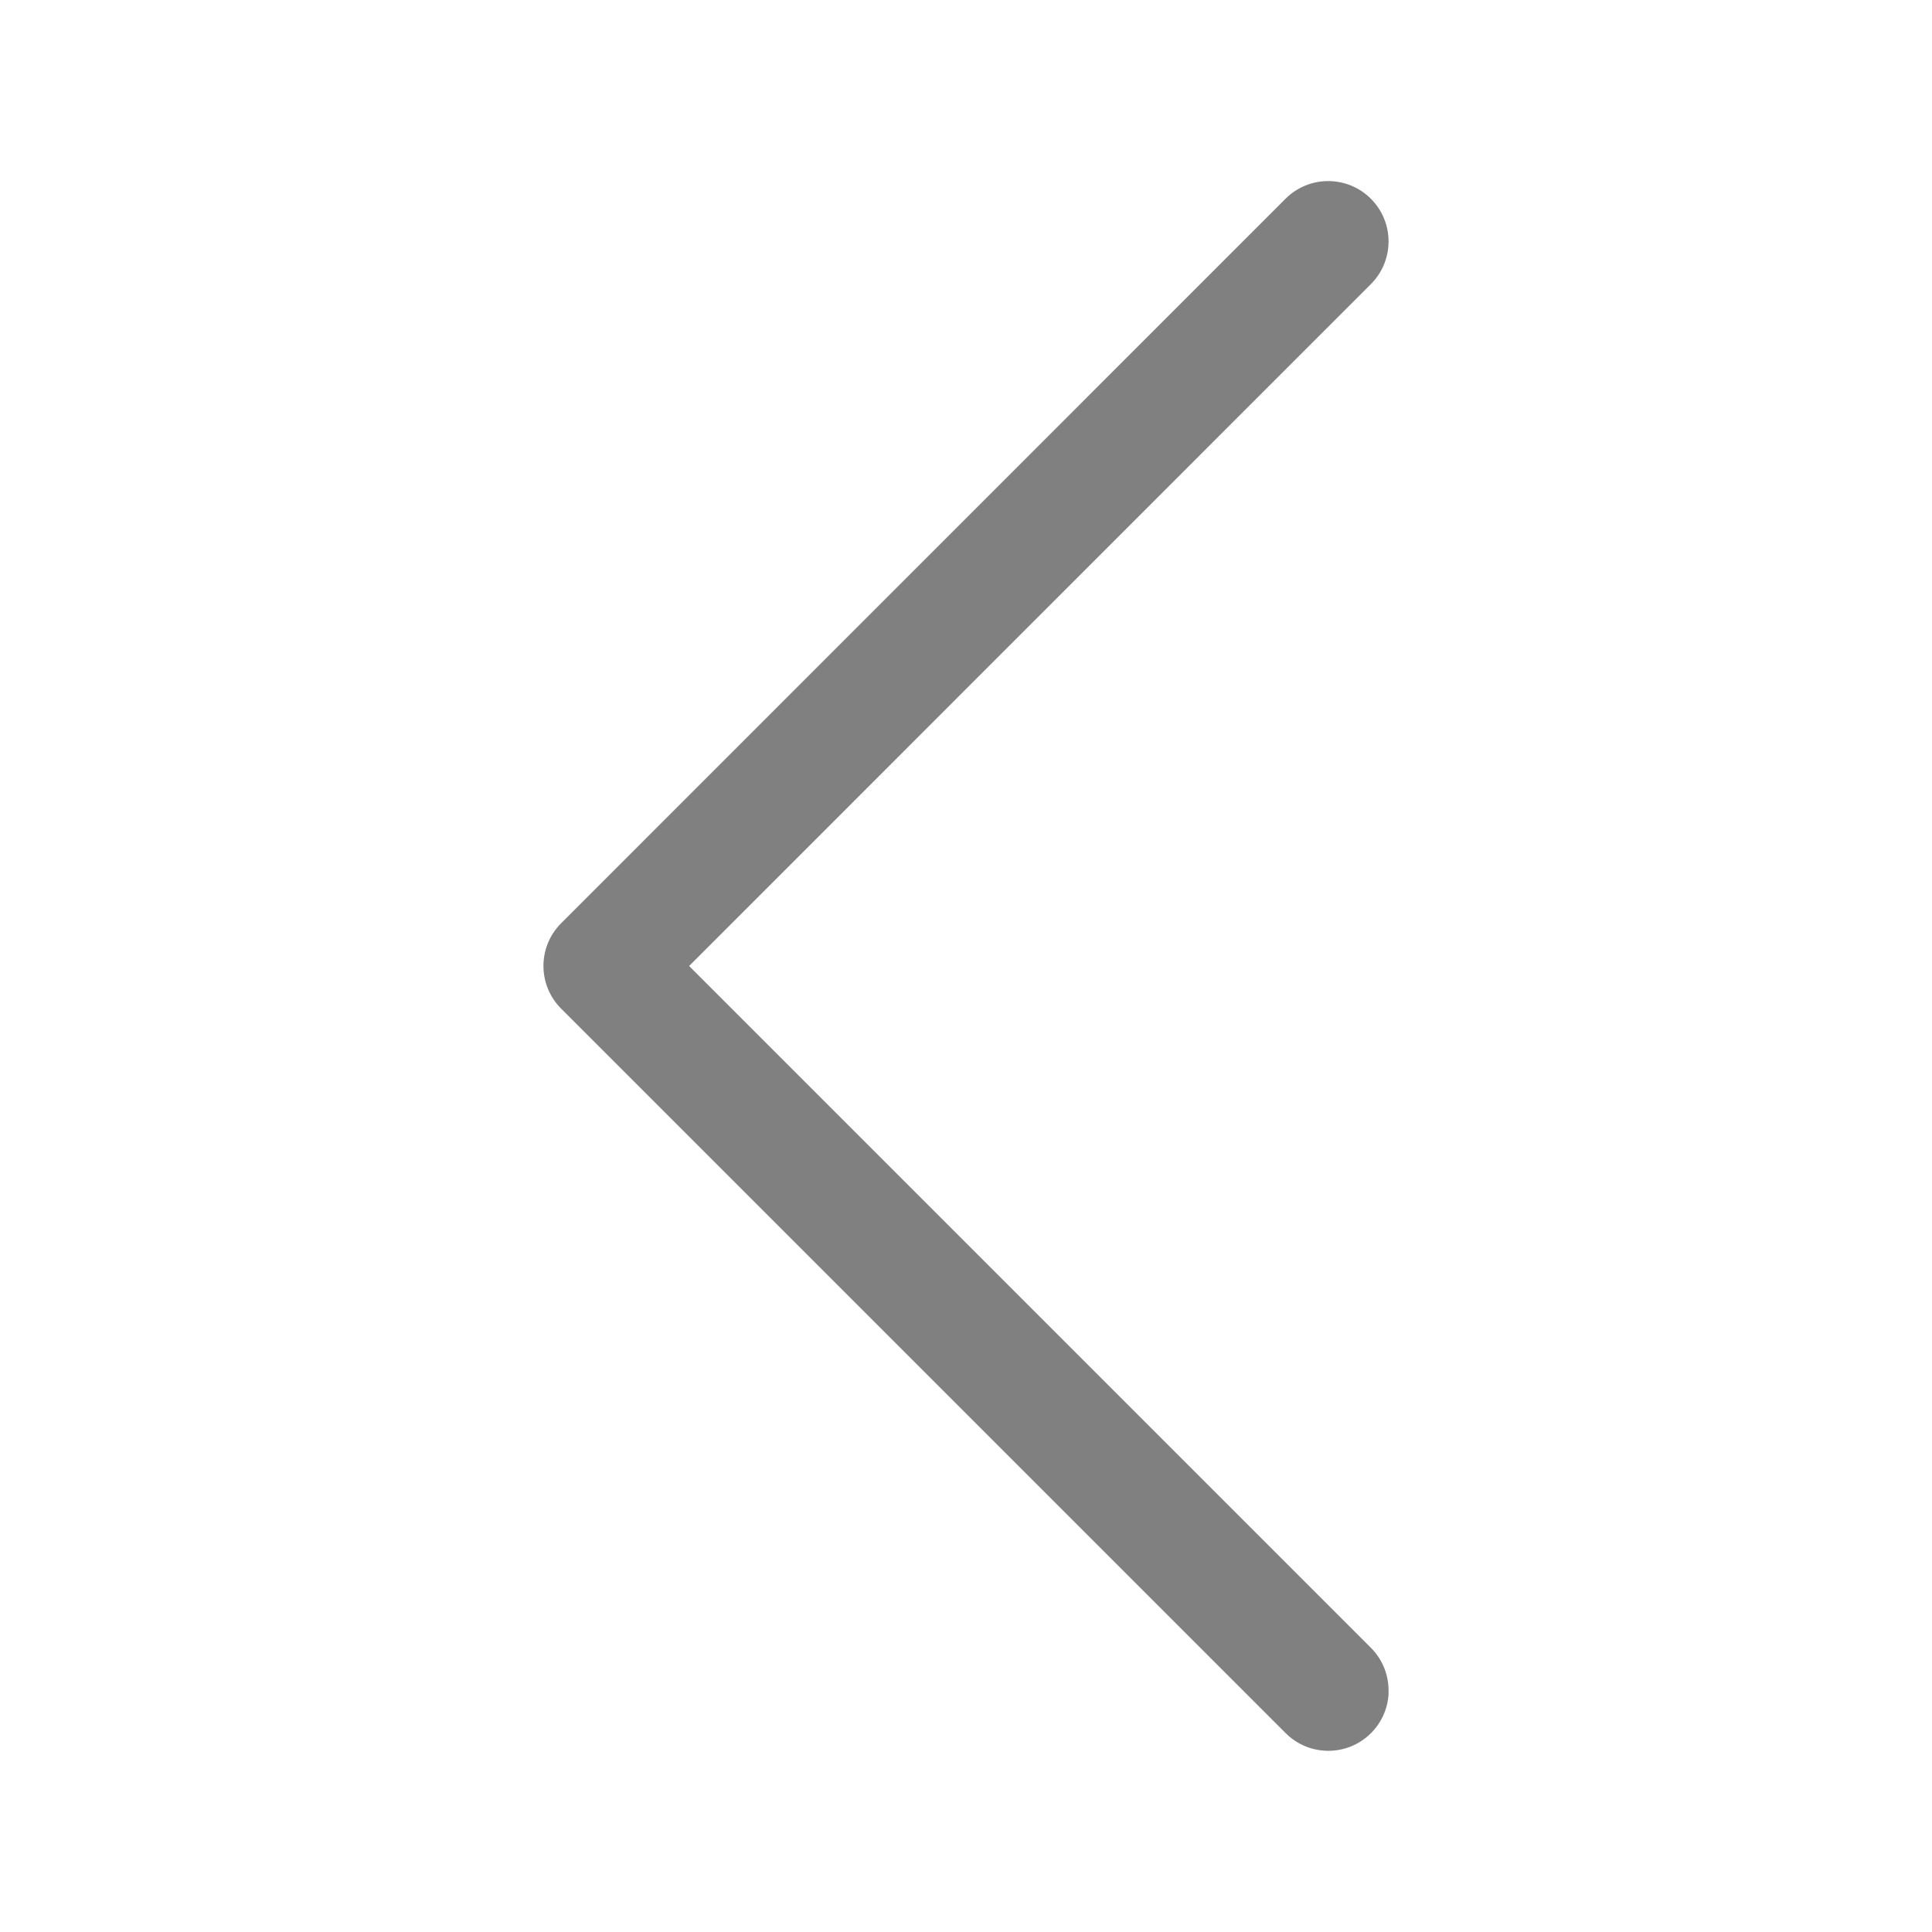
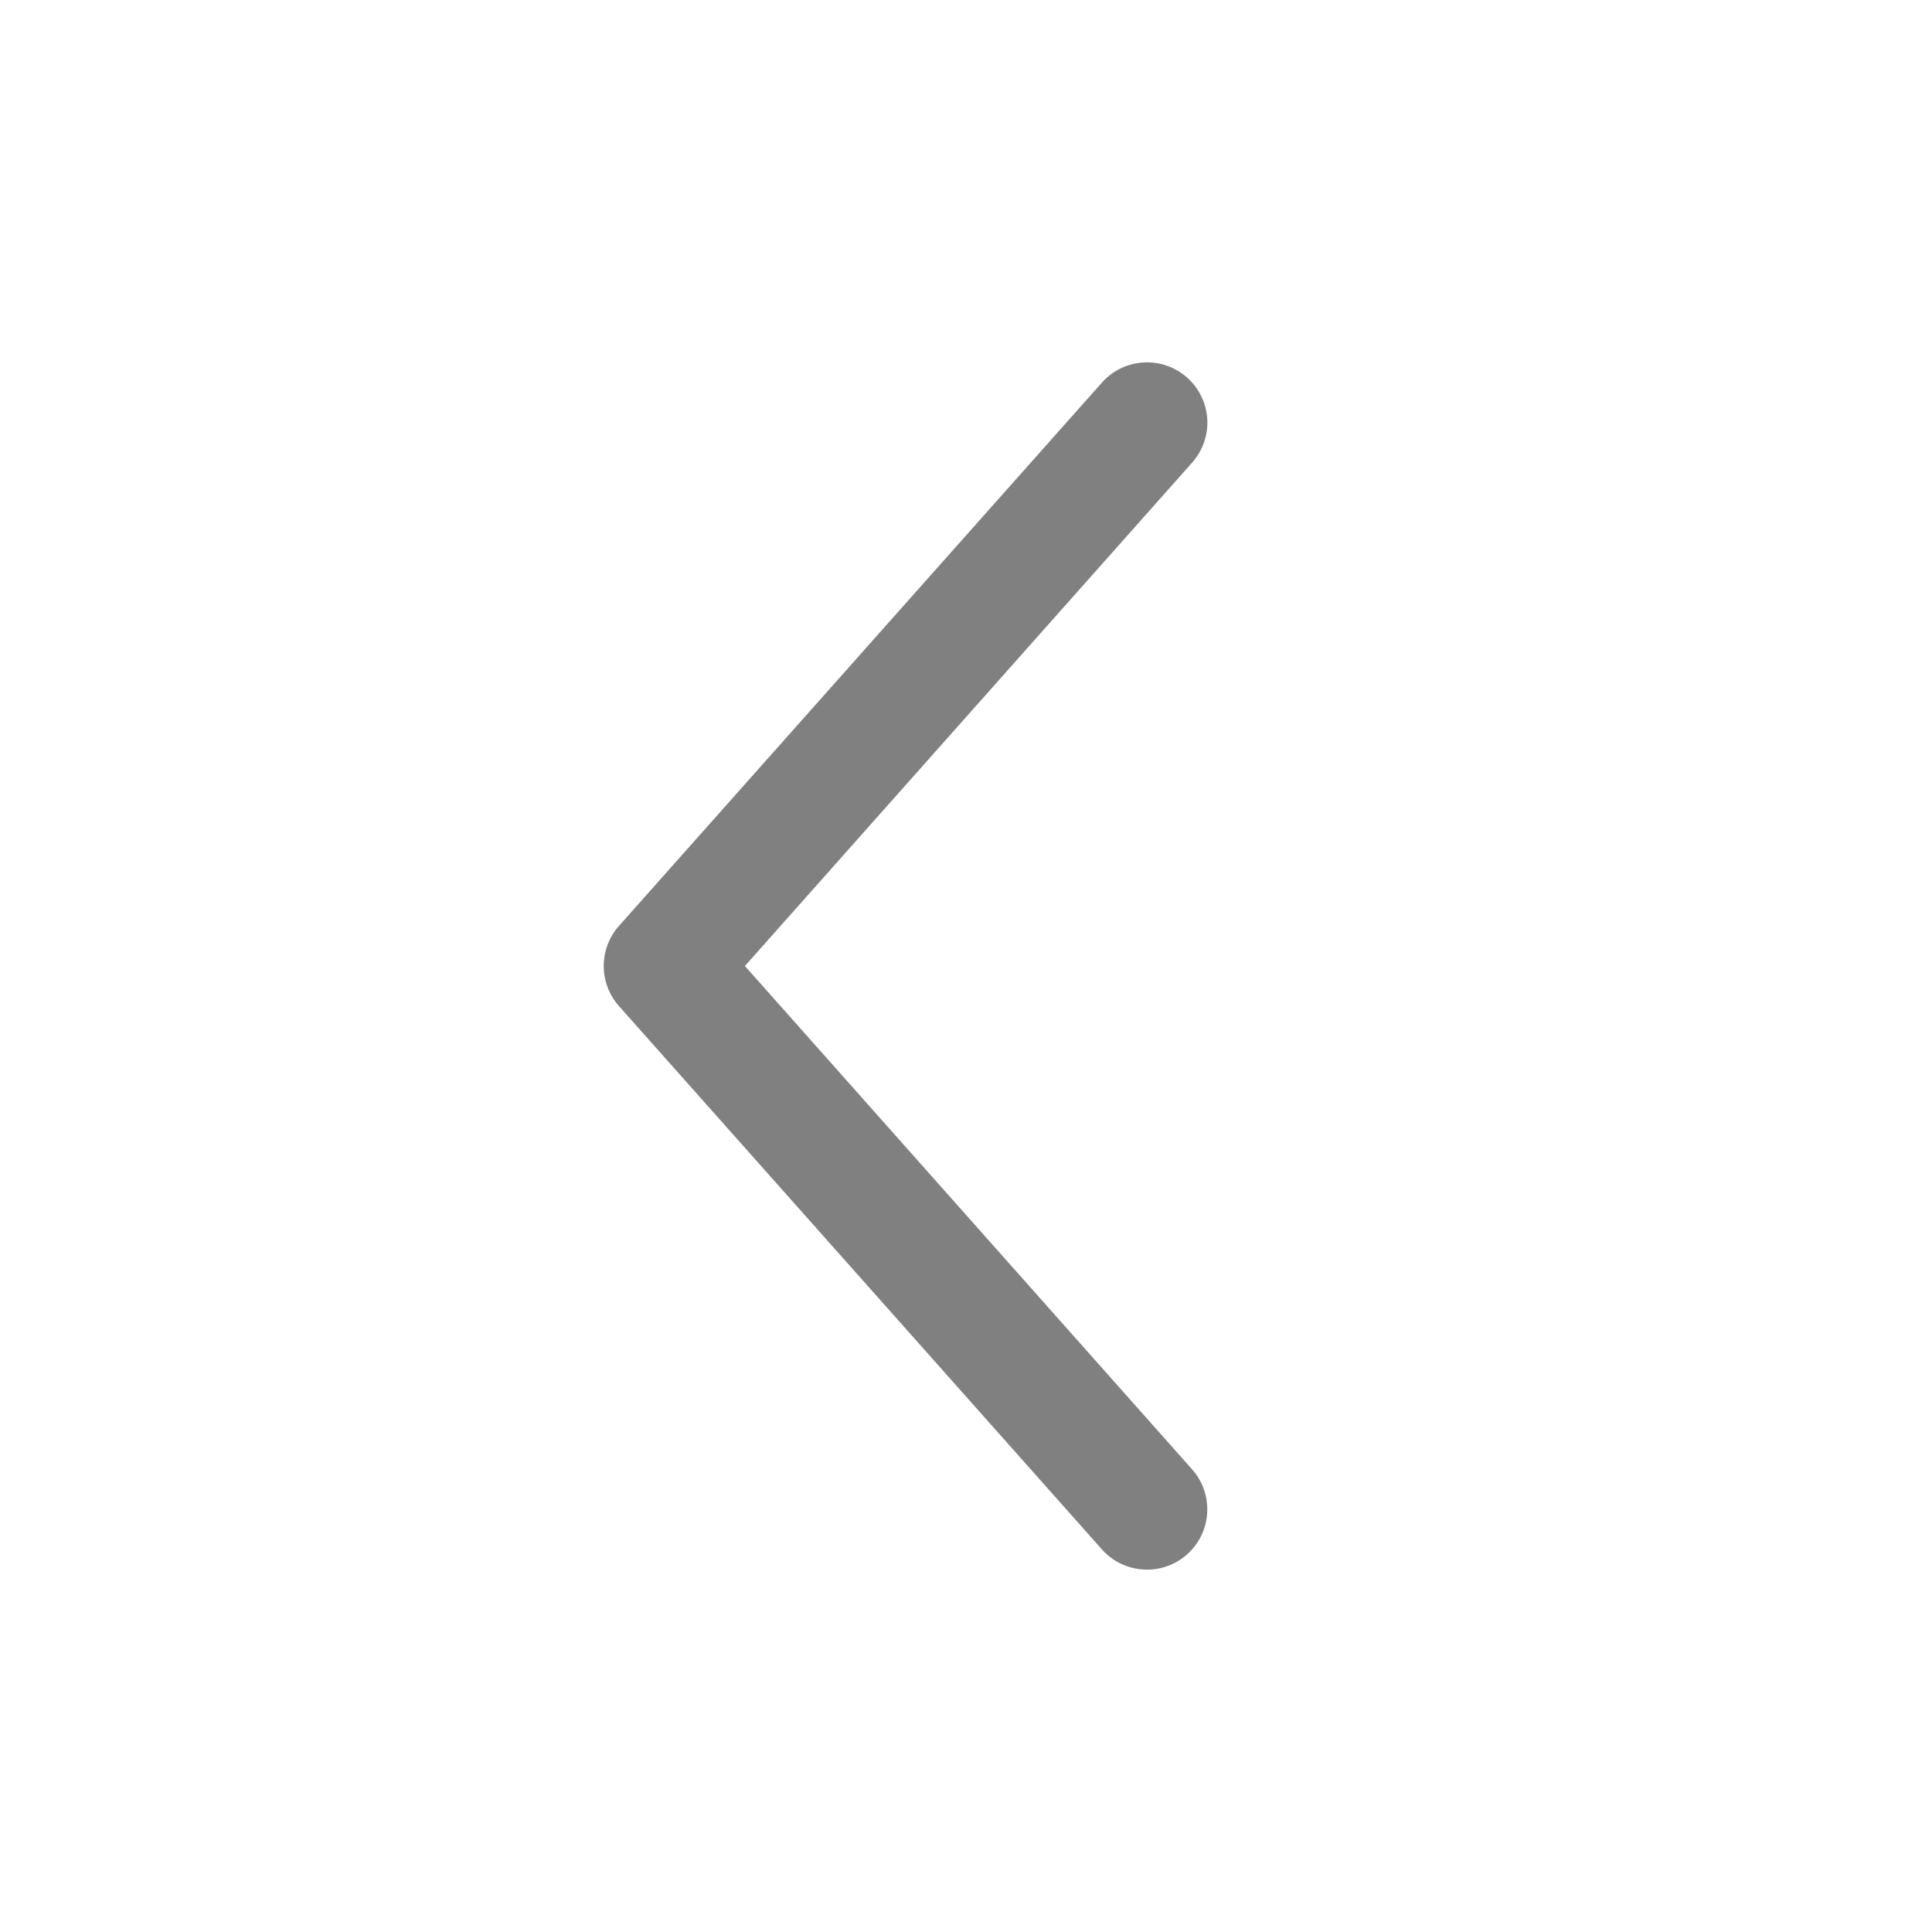
<svg xmlns="http://www.w3.org/2000/svg" height="16" width="16" version="1.1" id="svg4">
  <defs id="defs8" />
-   <path style="color:#000000;font-style:normal;font-variant:normal;font-weight:normal;font-stretch:normal;font-size:medium;line-height:normal;font-family:sans-serif;font-variant-ligatures:normal;font-variant-position:normal;font-variant-caps:normal;font-variant-numeric:normal;font-variant-alternates:normal;font-variant-east-asian:normal;font-feature-settings:normal;font-variation-settings:normal;text-indent:0;text-align:start;text-decoration:none;text-decoration-line:none;text-decoration-style:solid;text-decoration-color:#000000;letter-spacing:normal;word-spacing:normal;text-transform:none;writing-mode:lr-tb;direction:ltr;text-orientation:mixed;dominant-baseline:auto;baseline-shift:baseline;text-anchor:start;white-space:normal;shape-padding:0;shape-margin:0;inline-size:0;clip-rule:nonzero;display:inline;overflow:visible;visibility:visible;opacity:1;isolation:auto;mix-blend-mode:normal;color-interpolation:sRGB;color-interpolation-filters:linearRGB;solid-color:#000000;solid-opacity:1;vector-effect:none;fill:#808080;fill-opacity:1;fill-rule:nonzero;stroke:none;stroke-width:1px;stroke-linecap:round;stroke-linejoin:round;stroke-miterlimit:4;stroke-dasharray:none;stroke-dashoffset:0;stroke-opacity:1;color-rendering:auto;image-rendering:auto;shape-rendering:auto;text-rendering:auto;enable-background:accumulate;stop-color:#000000;stop-opacity:1" d="m 11.5,14.023 a -0.5,0.5 0 0 1 -0.146,0.33 -0.5,0.5 0 0 1 -0.707,0 l -6,-6 a -0.5,0.5 0 0 1 0,-0.707 L 10.646,1.646 a -0.5,0.5 0 0 1 0.707,0 -0.5,0.5 0 0 1 0,0.707 L 5.707,8 11.353,13.646 a -0.5,0.5 0 0 1 0.146,0.377 z" id="path851" />
+   <path style="color:#000000;font-style:normal;font-variant:normal;font-weight:normal;font-stretch:normal;font-size:medium;line-height:normal;font-family:sans-serif;font-variant-ligatures:normal;font-variant-position:normal;font-variant-caps:normal;font-variant-numeric:normal;font-variant-alternates:normal;font-variant-east-asian:normal;font-feature-settings:normal;font-variation-settings:normal;text-indent:0;text-align:start;text-decoration:none;text-decoration-line:none;text-decoration-style:solid;text-decoration-color:#000000;letter-spacing:normal;word-spacing:normal;text-transform:none;writing-mode:lr-tb;direction:ltr;text-orientation:mixed;dominant-baseline:auto;baseline-shift:baseline;text-anchor:start;white-space:normal;shape-padding:0;shape-margin:0;inline-size:0;clip-rule:nonzero;display:inline;overflow:visible;visibility:visible;opacity:1;isolation:auto;mix-blend-mode:normal;color-interpolation:sRGB;color-interpolation-filters:linearRGB;solid-color:#000000;solid-opacity:1;vector-effect:none;fill:#808080;fill-opacity:1;fill-rule:nonzero;stroke:none;stroke-width:1px;stroke-linecap:round;stroke-linejoin:round;stroke-miterlimit:4;stroke-dasharray:none;stroke-dashoffset:0;stroke-opacity:1;color-rendering:auto;image-rendering:auto;shape-rendering:auto;text-rendering:auto;enable-background:accumulate;stop-color:#000000;stop-opacity:1" d="M 9.999,3.506 A 0.5,0.5 0 0 0 9.831,3.127 0.5,0.5 0 0 0 9.126,3.168 l -4,4.5 a 0.5,0.5 0 0 0 0,0.664 l 4,4.5 a 0.5,0.5 0 0 0 0.705,0.041 0.5,0.5 0 0 0 0.041,-0.705 L 6.169,8 9.872,3.832 a 0.5,0.5 0 0 0 0.127,-0.326 z" id="path853" />
</svg>
